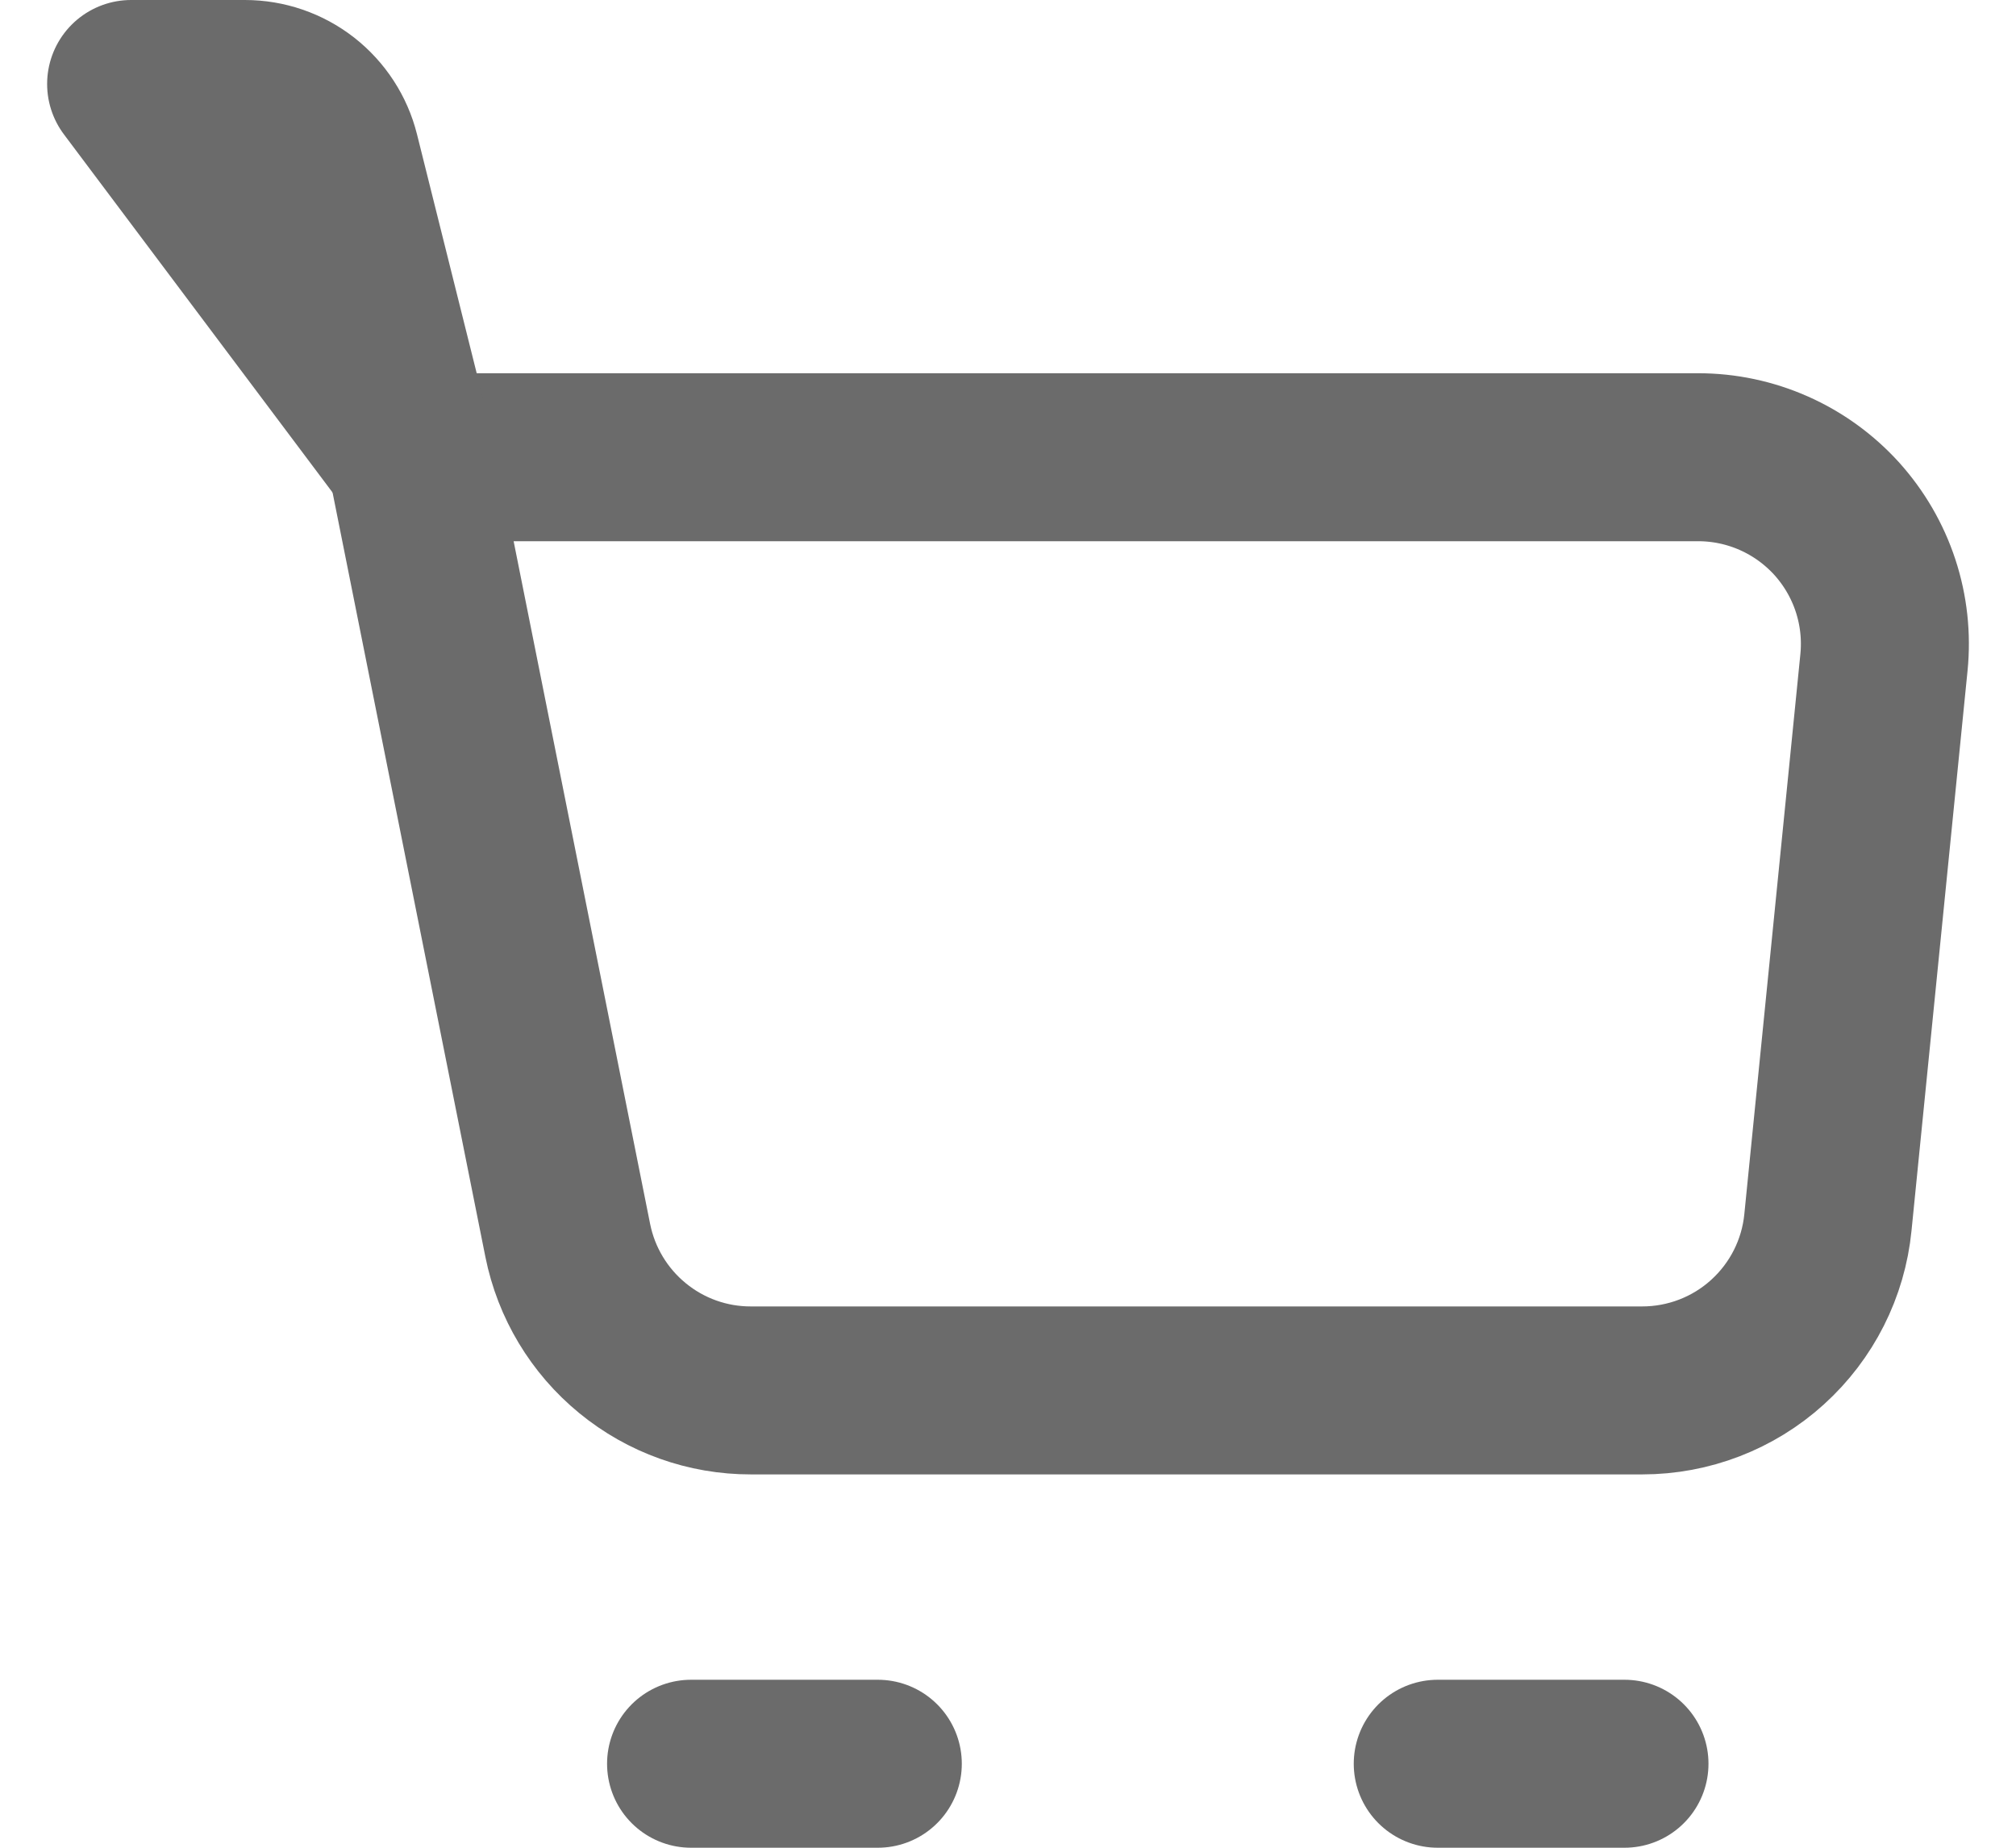
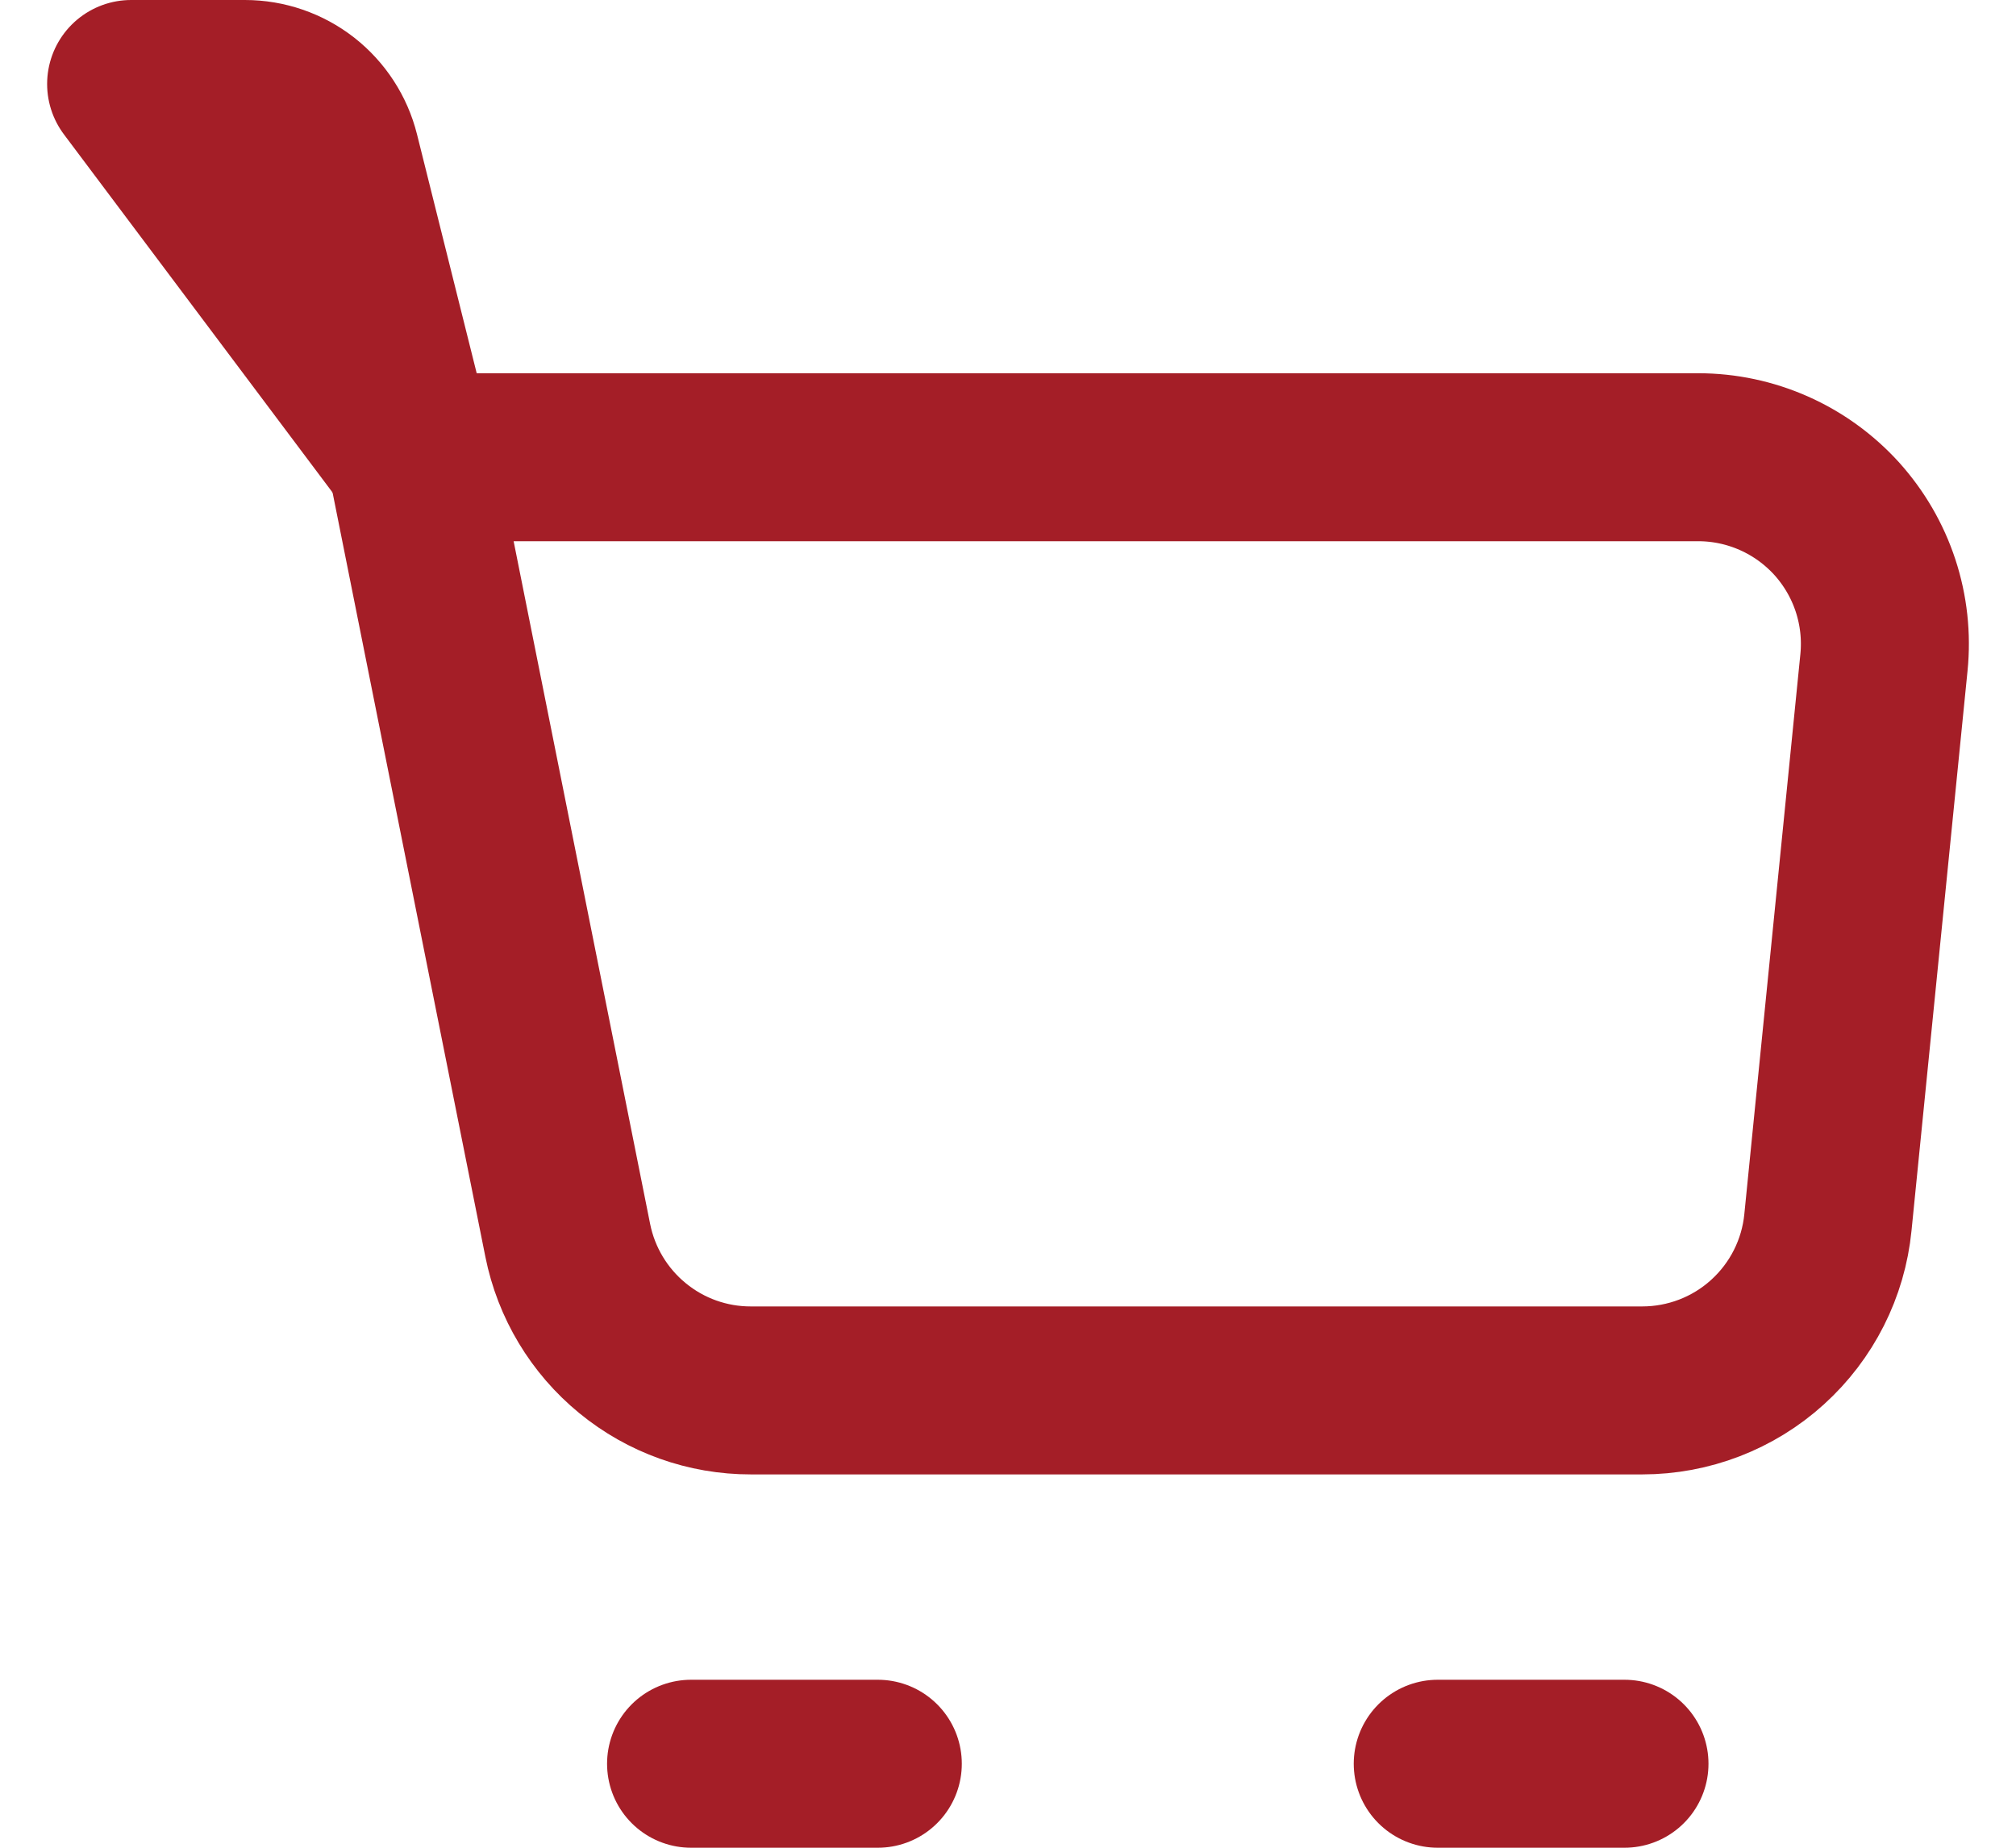
<svg xmlns="http://www.w3.org/2000/svg" width="24" height="22" viewBox="0 0 24 22" fill="none">
-   <path d="M4.895 5.444H20.217C20.527 5.444 20.834 5.509 21.118 5.635C21.402 5.761 21.656 5.945 21.865 6.175C22.073 6.406 22.231 6.677 22.328 6.972C22.425 7.267 22.459 7.579 22.428 7.888L21.761 14.554C21.707 15.103 21.45 15.611 21.041 15.981C20.633 16.351 20.101 16.555 19.55 16.555H8.939C8.425 16.556 7.927 16.378 7.53 16.052C7.132 15.726 6.86 15.273 6.759 14.769L4.895 5.444Z" stroke="#6B6B6B" stroke-width="2" stroke-linejoin="round" />
-   <path d="M17.116 21H19.339M4.894 5.444L3.994 1.841C3.934 1.601 3.795 1.388 3.6 1.235C3.405 1.083 3.164 1 2.916 1H1.561L4.894 5.444ZM8.227 21H10.45H8.227Z" stroke="#6B6B6B" stroke-width="2" stroke-linecap="round" stroke-linejoin="round" />
+   <path d="M4.895 5.444H20.217C20.527 5.444 20.834 5.509 21.118 5.635C21.402 5.761 21.656 5.945 21.865 6.175C22.073 6.406 22.231 6.677 22.328 6.972C22.425 7.267 22.459 7.579 22.428 7.888L21.761 14.554C21.707 15.103 21.45 15.611 21.041 15.981C20.633 16.351 20.101 16.555 19.55 16.555H8.939C8.425 16.556 7.927 16.378 7.53 16.052C7.132 15.726 6.86 15.273 6.759 14.769L4.895 5.444Z" stroke="#A41E27" stroke-width="2" stroke-linejoin="round" />
+   <path d="M17.116 21H19.339M4.894 5.444L3.994 1.841C3.934 1.601 3.795 1.388 3.6 1.235C3.405 1.083 3.164 1 2.916 1H1.561L4.894 5.444ZM8.227 21H10.45H8.227Z" stroke="#A41E27" stroke-width="2" stroke-linecap="round" stroke-linejoin="round" />
</svg>
